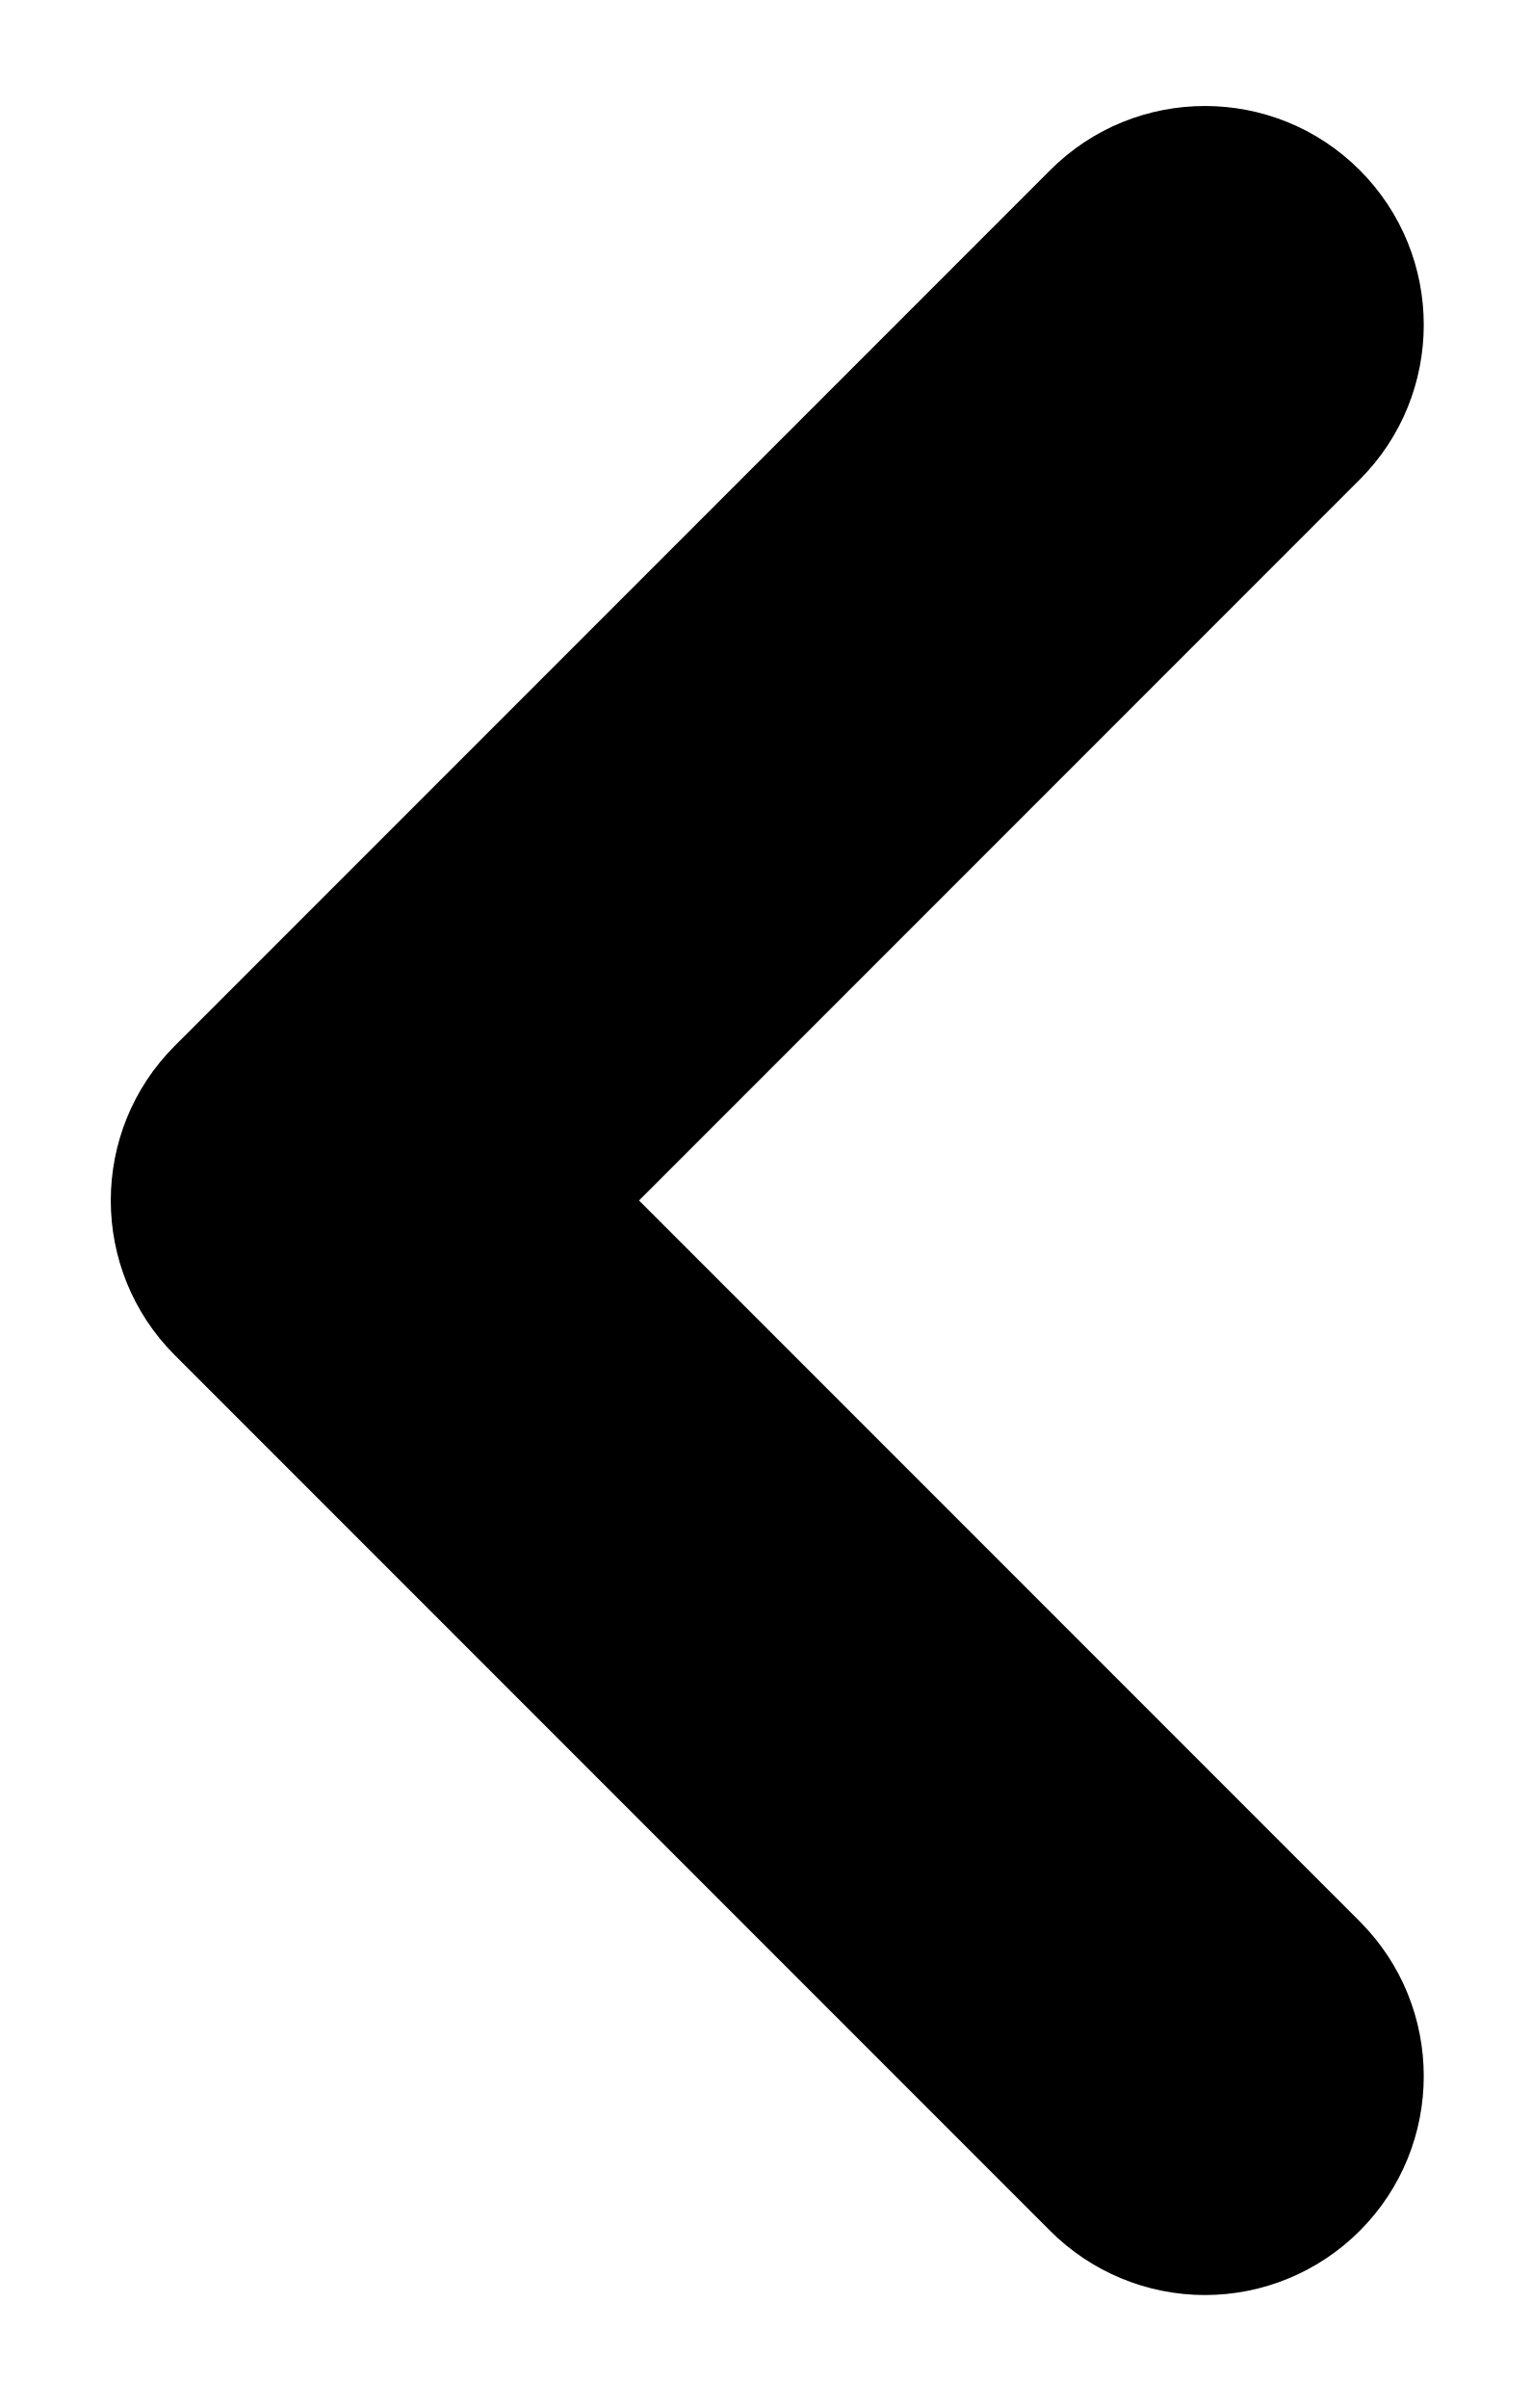
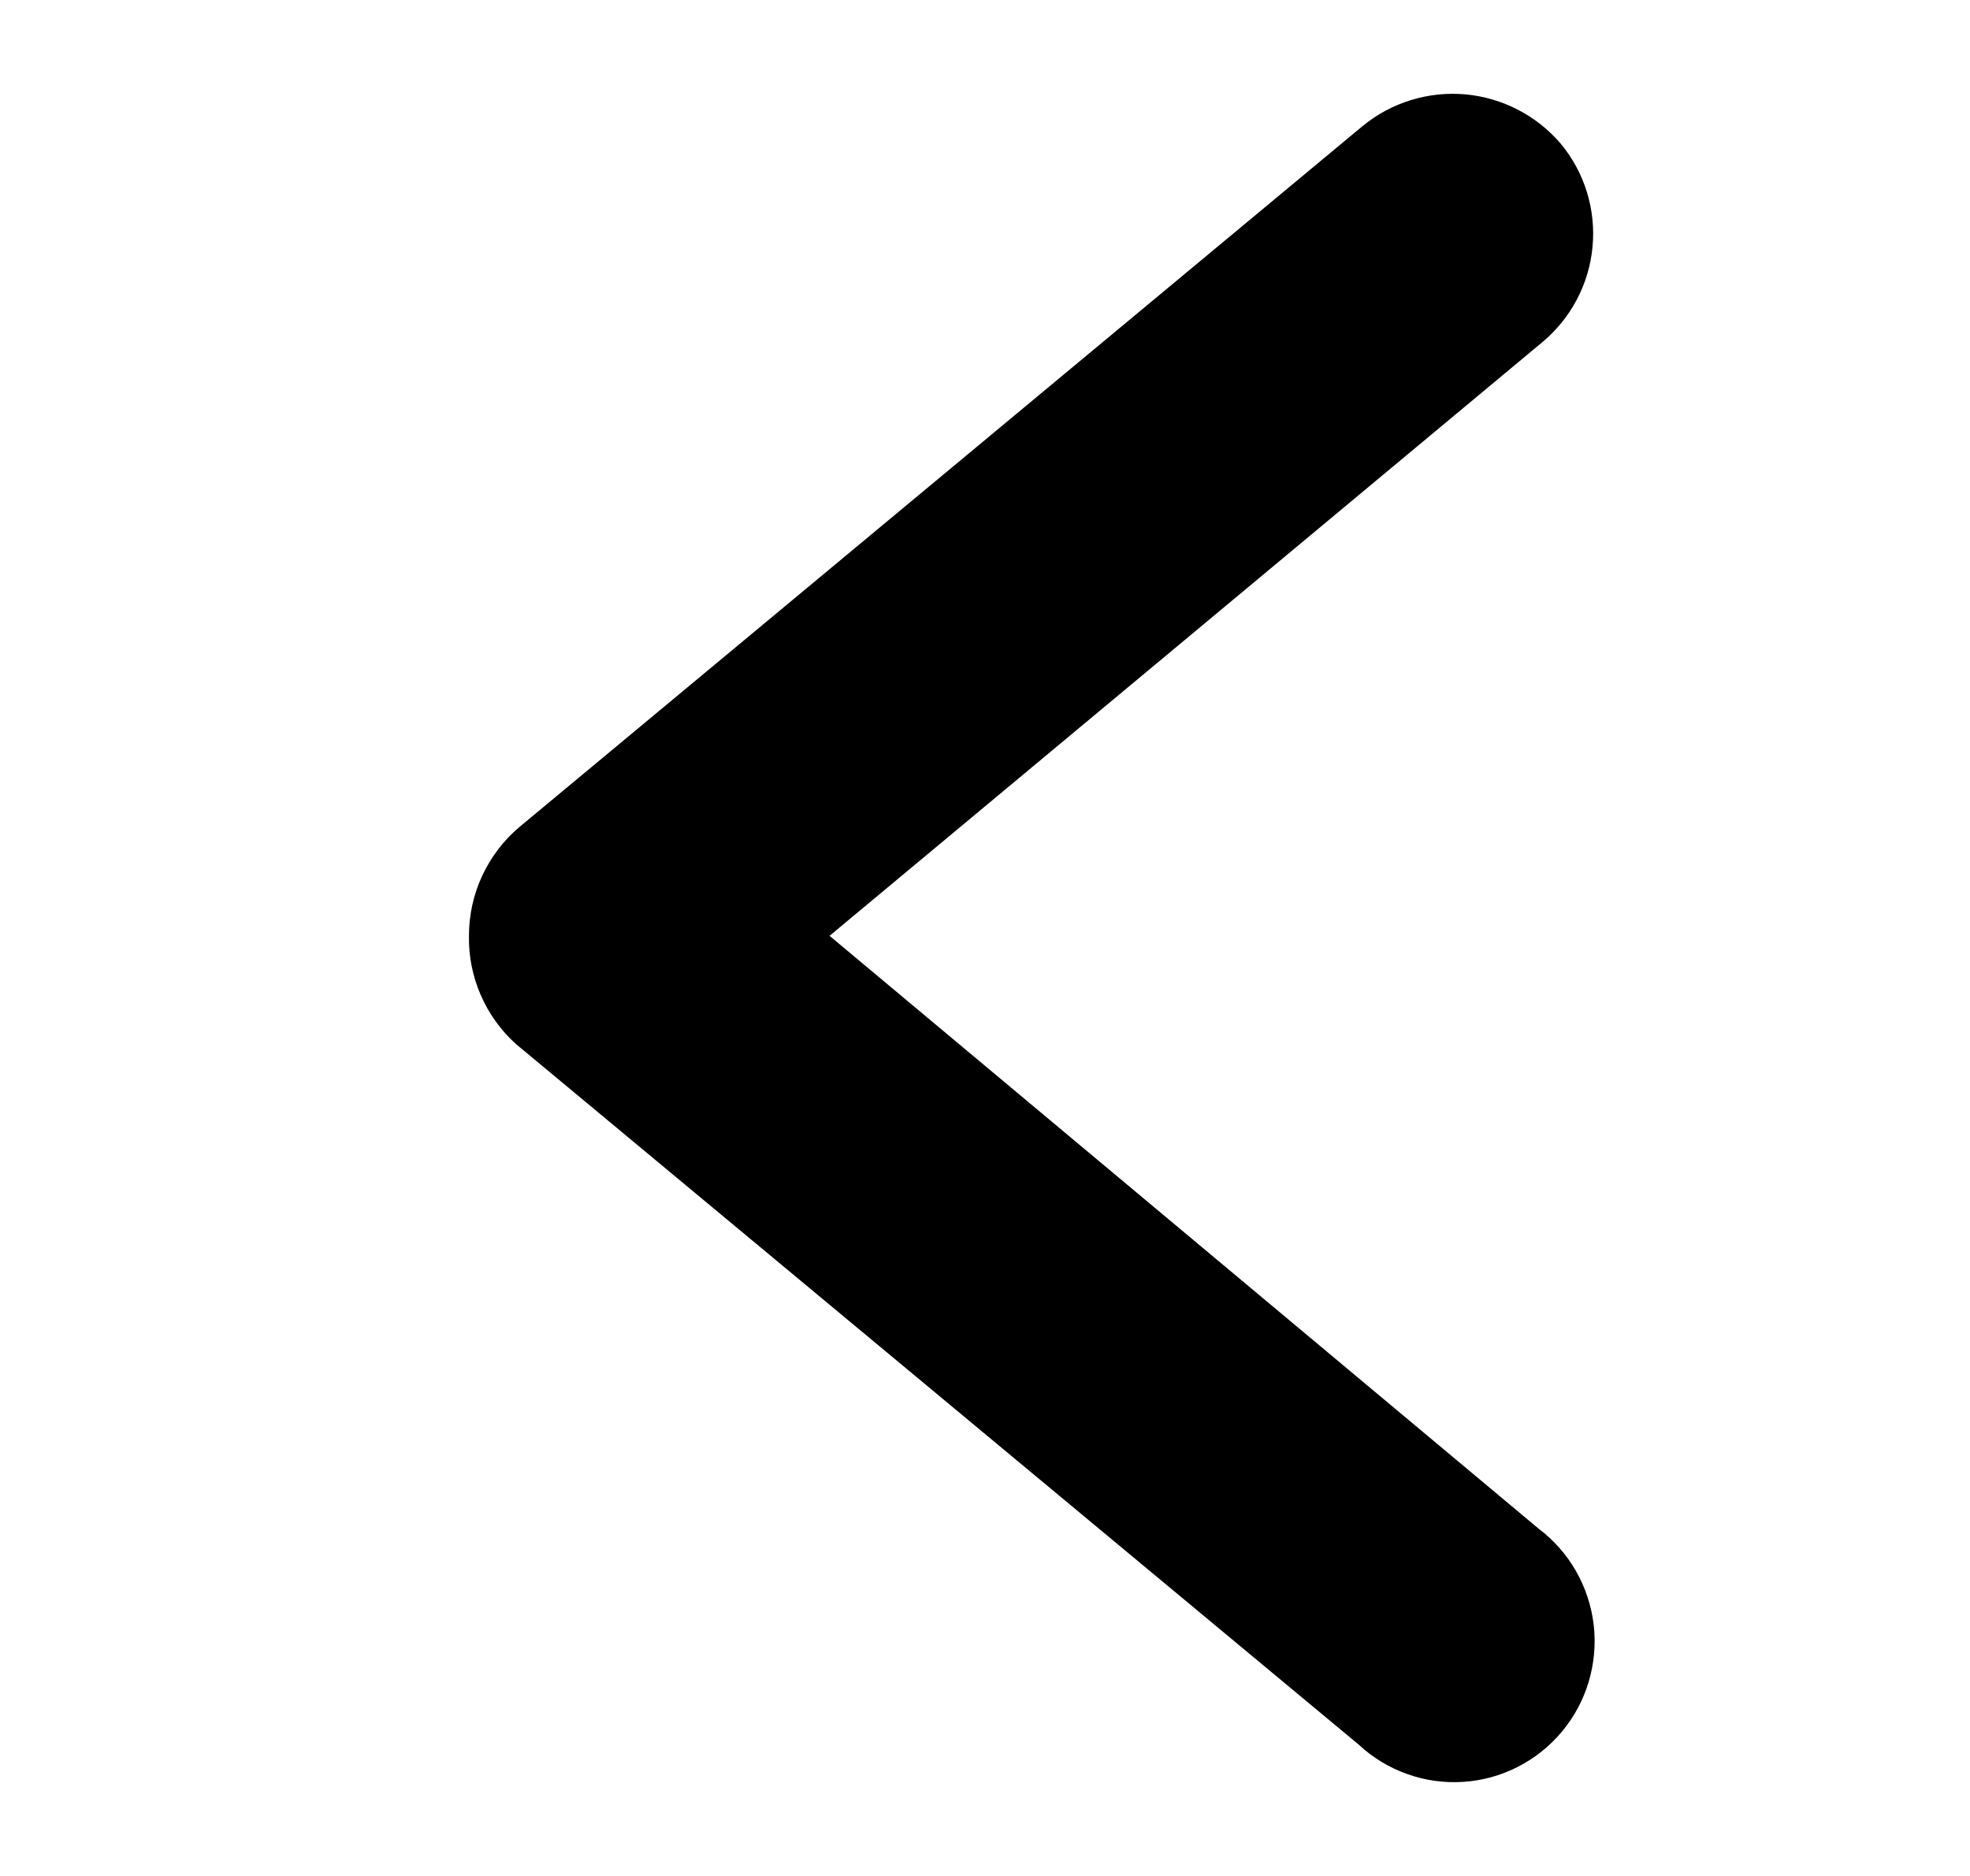
- <svg xmlns="http://www.w3.org/2000/svg" width="7" height="11" viewBox="0 0 7 11" version="1.1" id="svg49">
-   <defs id="defs53" />
-   <path style="color:#000000;stroke-linecap:round;stroke-linejoin:round;-inkscape-stroke:none" d="m 5.506,10.484 a 1,1 0 0 0 0.707,-0.293 1,1 0 0 0 0,-1.414 L 2.92,5.484 6.213,2.191 a 1,1 0 0 0 0,-1.414 1,1 0 0 0 -1.414,0 l -4,4 a 1,1 0 0 0 0,1.414 L 4.799,10.191 a 1,1 0 0 0 0.707,0.293 z" id="path47" />
+ <svg xmlns="http://www.w3.org/2000/svg" width="21" height="20" viewBox="0 0 21 20" fill="none">
+   <path d="M4.999 9.977C4.999 9.756 5.047 9.537 5.14 9.337C5.234 9.136 5.369 8.958 5.538 8.816L14.524 1.345C14.831 1.092 15.225 0.971 15.621 1.006C16.016 1.042 16.382 1.232 16.64 1.535C16.893 1.842 17.014 2.237 16.976 2.633C16.939 3.029 16.746 3.394 16.441 3.648L8.843 9.977L16.401 16.297C16.563 16.419 16.699 16.573 16.8 16.75C16.901 16.927 16.965 17.122 16.989 17.325C17.012 17.527 16.994 17.732 16.936 17.927C16.878 18.123 16.781 18.304 16.651 18.46C16.52 18.617 16.36 18.745 16.179 18.837C15.998 18.93 15.8 18.984 15.597 18.997C15.394 19.01 15.191 18.982 15 18.913C14.808 18.845 14.633 18.739 14.484 18.6L5.498 11.129C5.338 10.984 5.21 10.806 5.124 10.607C5.038 10.409 4.995 10.194 4.999 9.977Z" fill="#000000" />
</svg>
